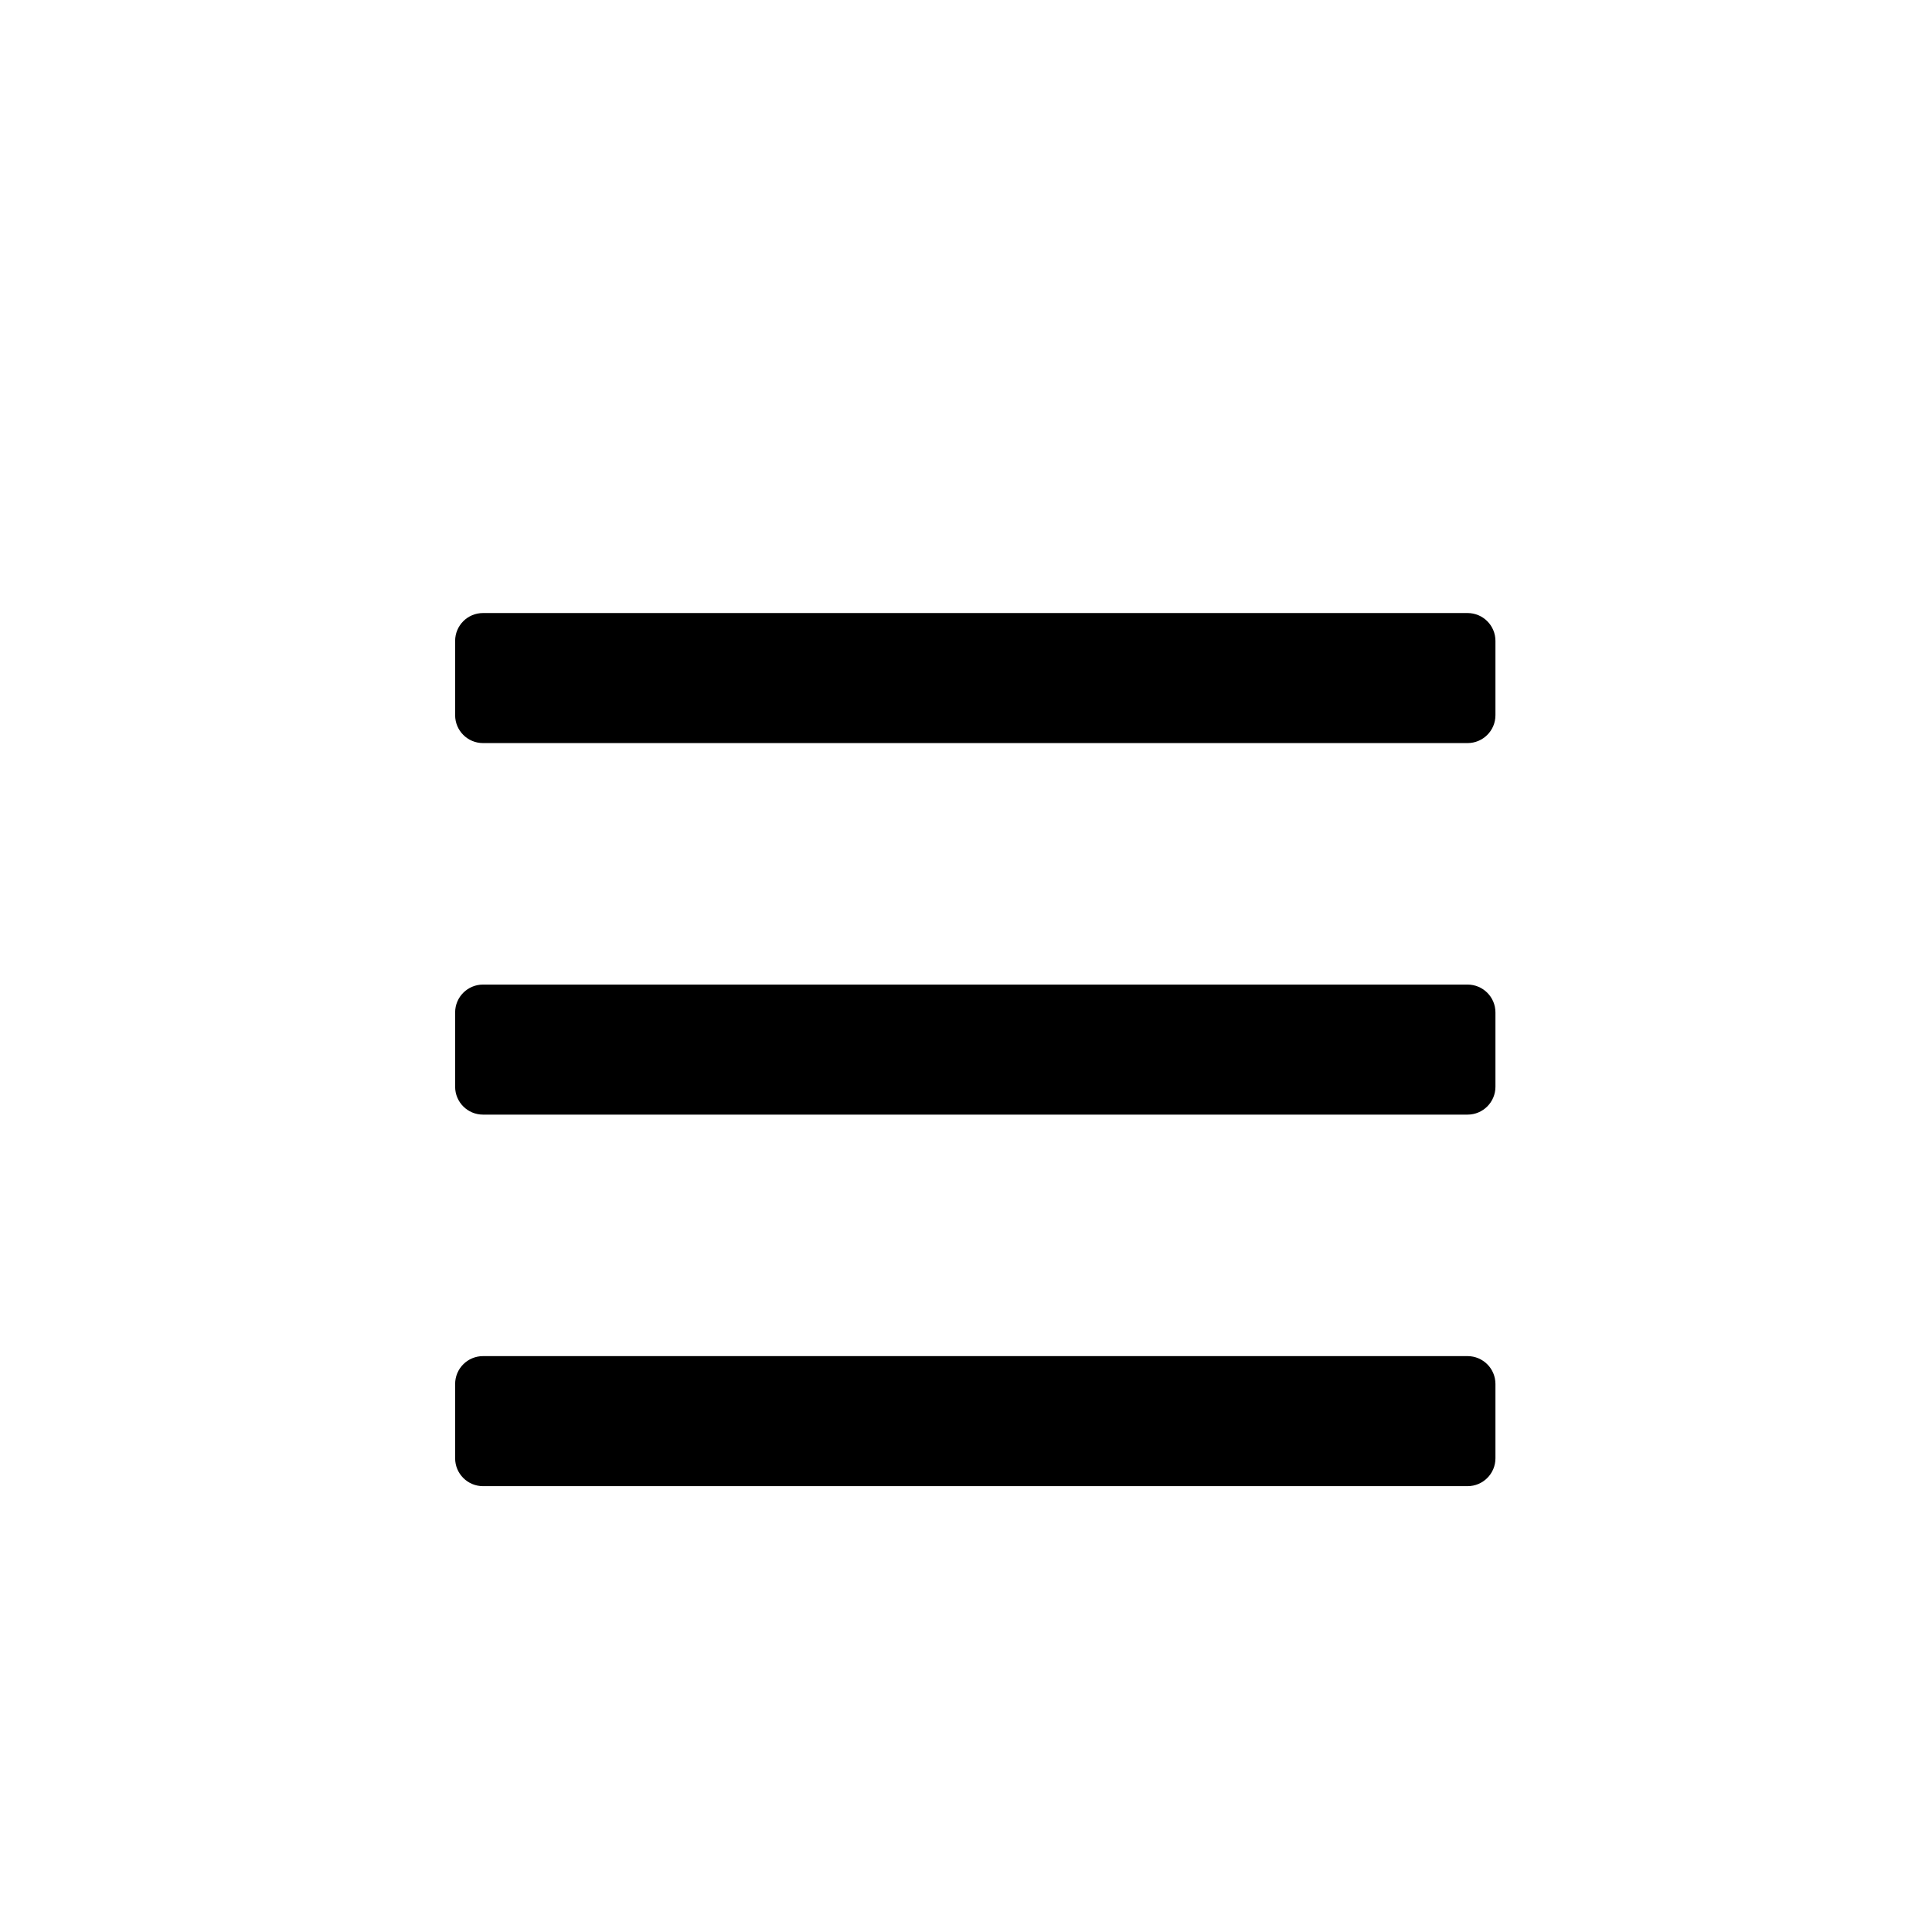
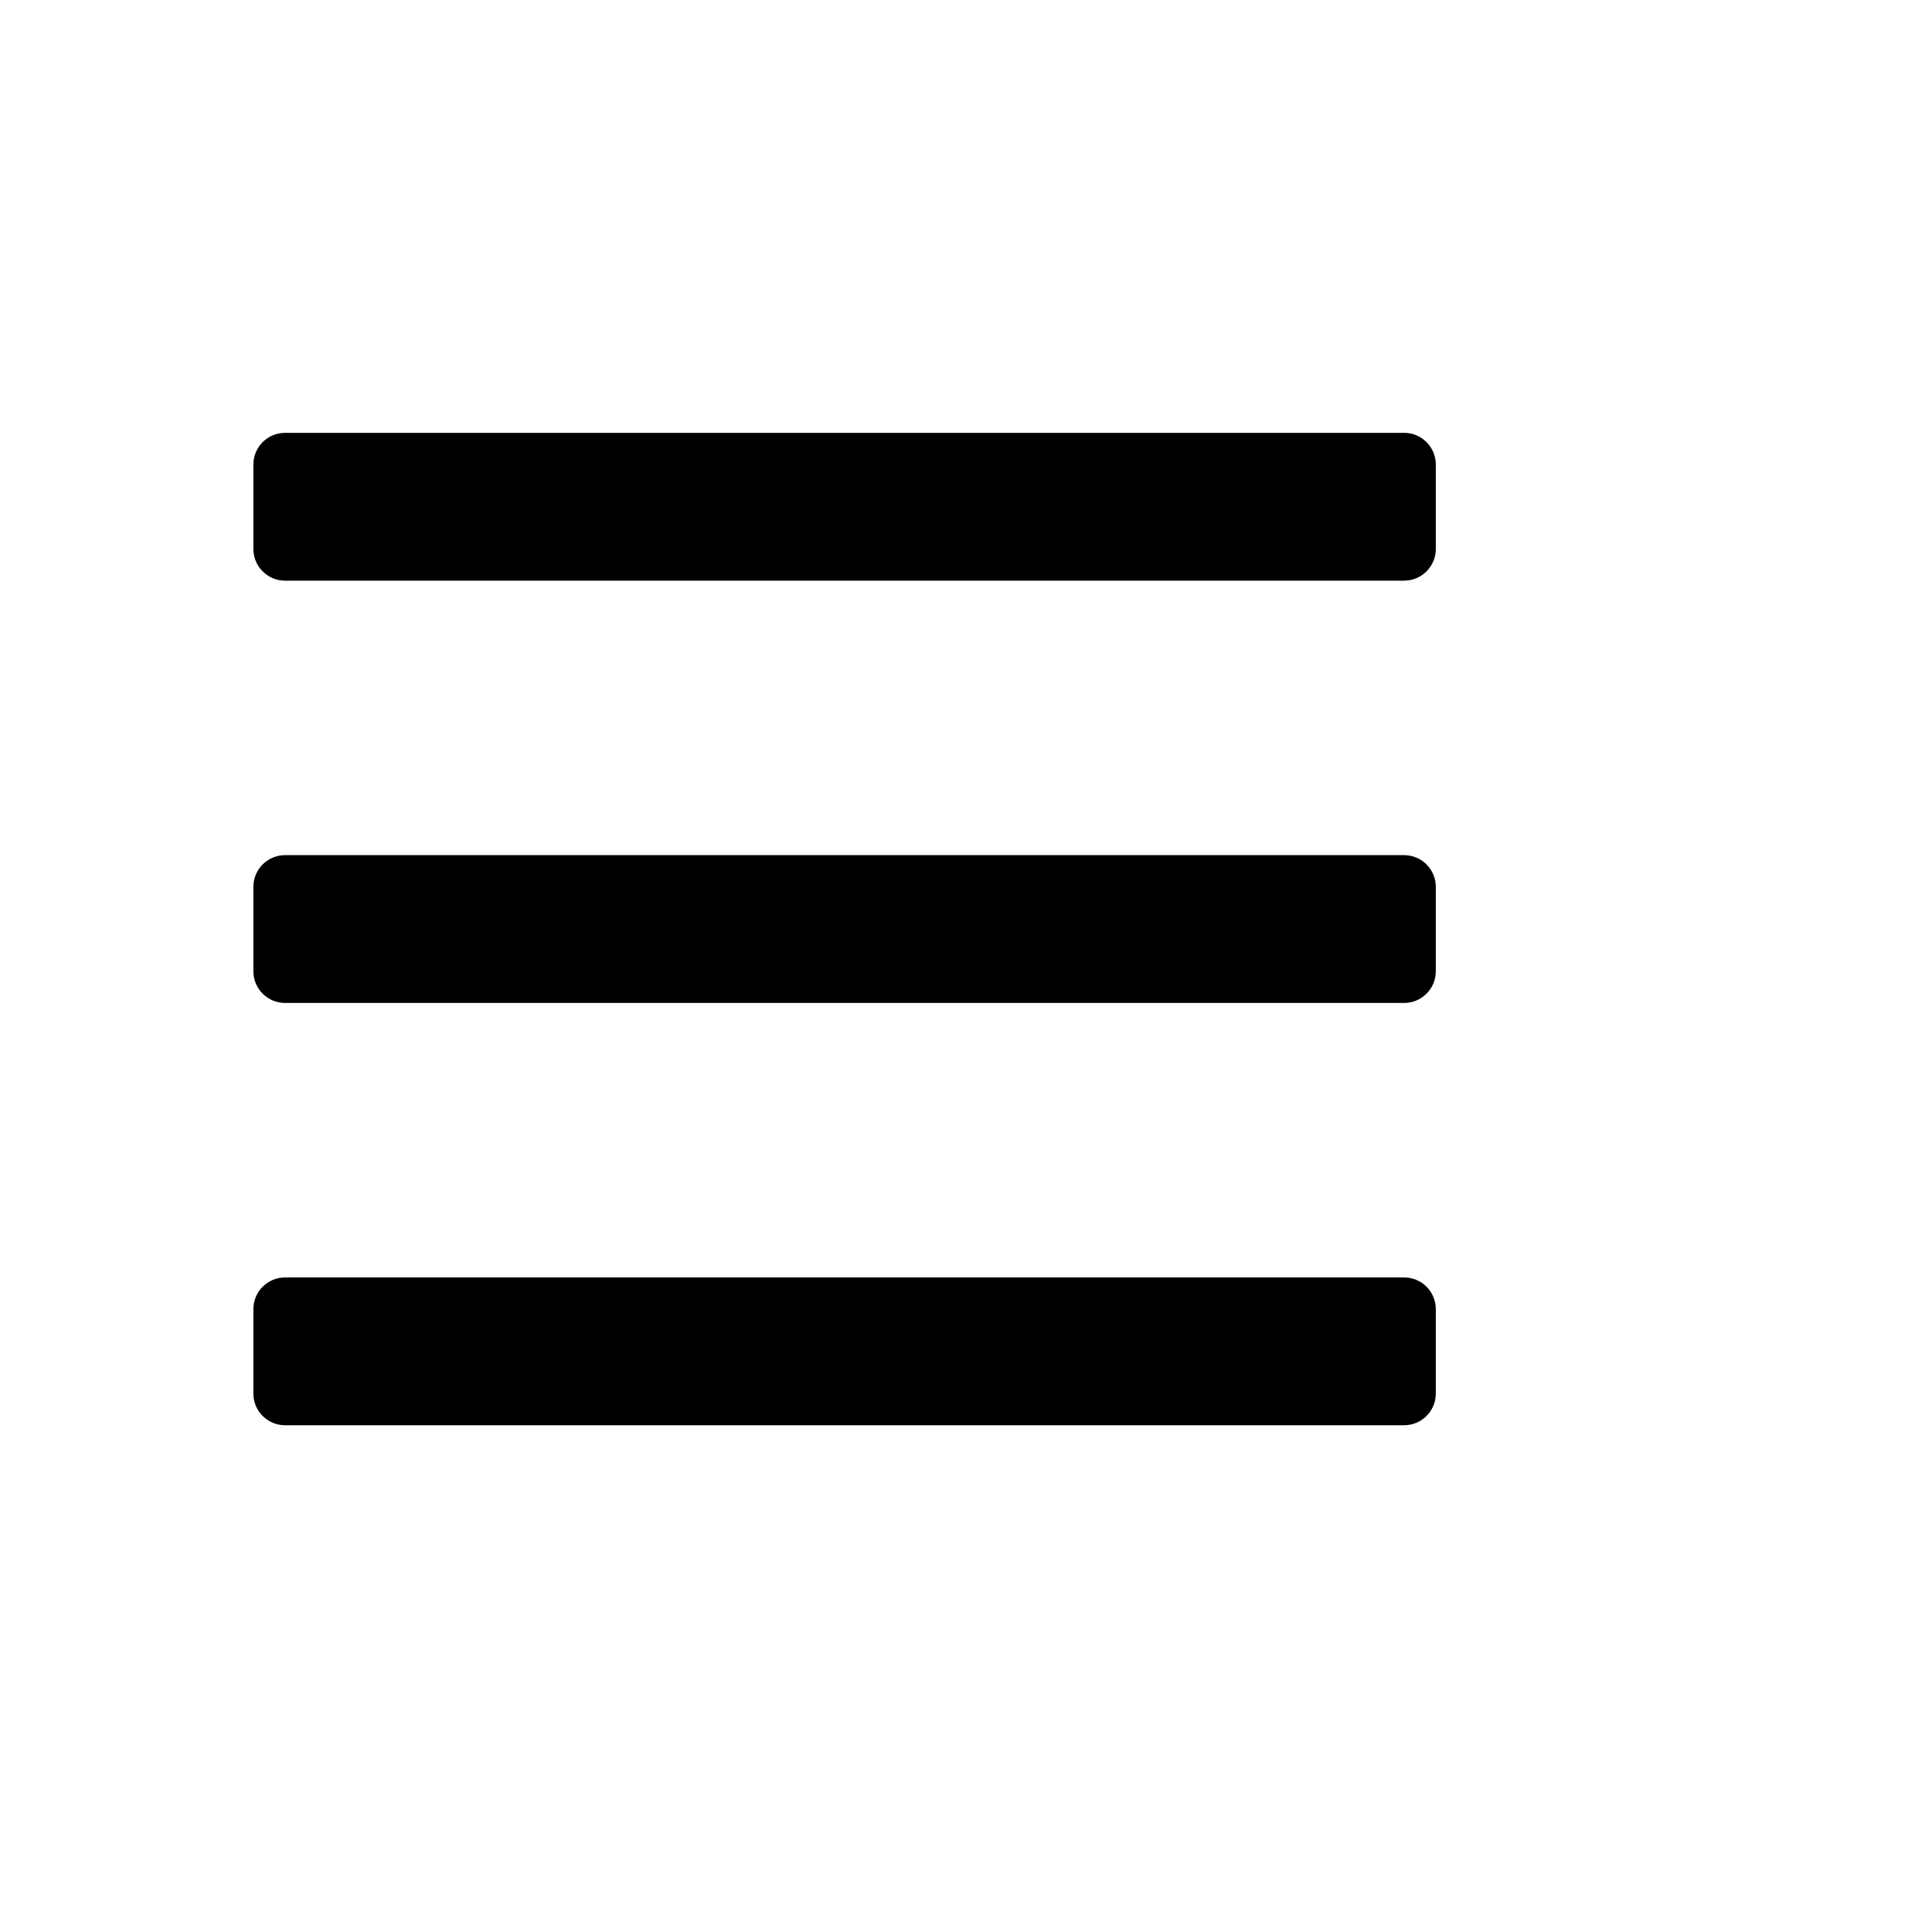
- <svg xmlns="http://www.w3.org/2000/svg" viewBox="-196 -196 832 832">
+ <svg xmlns="http://www.w3.org/2000/svg" viewBox="-96 -96 732 732">
  <path d="M436 124H12c-6.627 0-12-5.373-12-12V80c0-6.627 5.373-12 12-12h424c6.627 0 12 5.373 12 12v32c0 6.627-5.373 12-12 12zm0 160H12c-6.627 0-12-5.373-12-12v-32c0-6.627 5.373-12 12-12h424c6.627 0 12 5.373 12 12v32c0 6.627-5.373 12-12 12zm0 160H12c-6.627 0-12-5.373-12-12v-32c0-6.627 5.373-12 12-12h424c6.627 0 12 5.373 12 12v32c0 6.627-5.373 12-12 12z" />
</svg>
